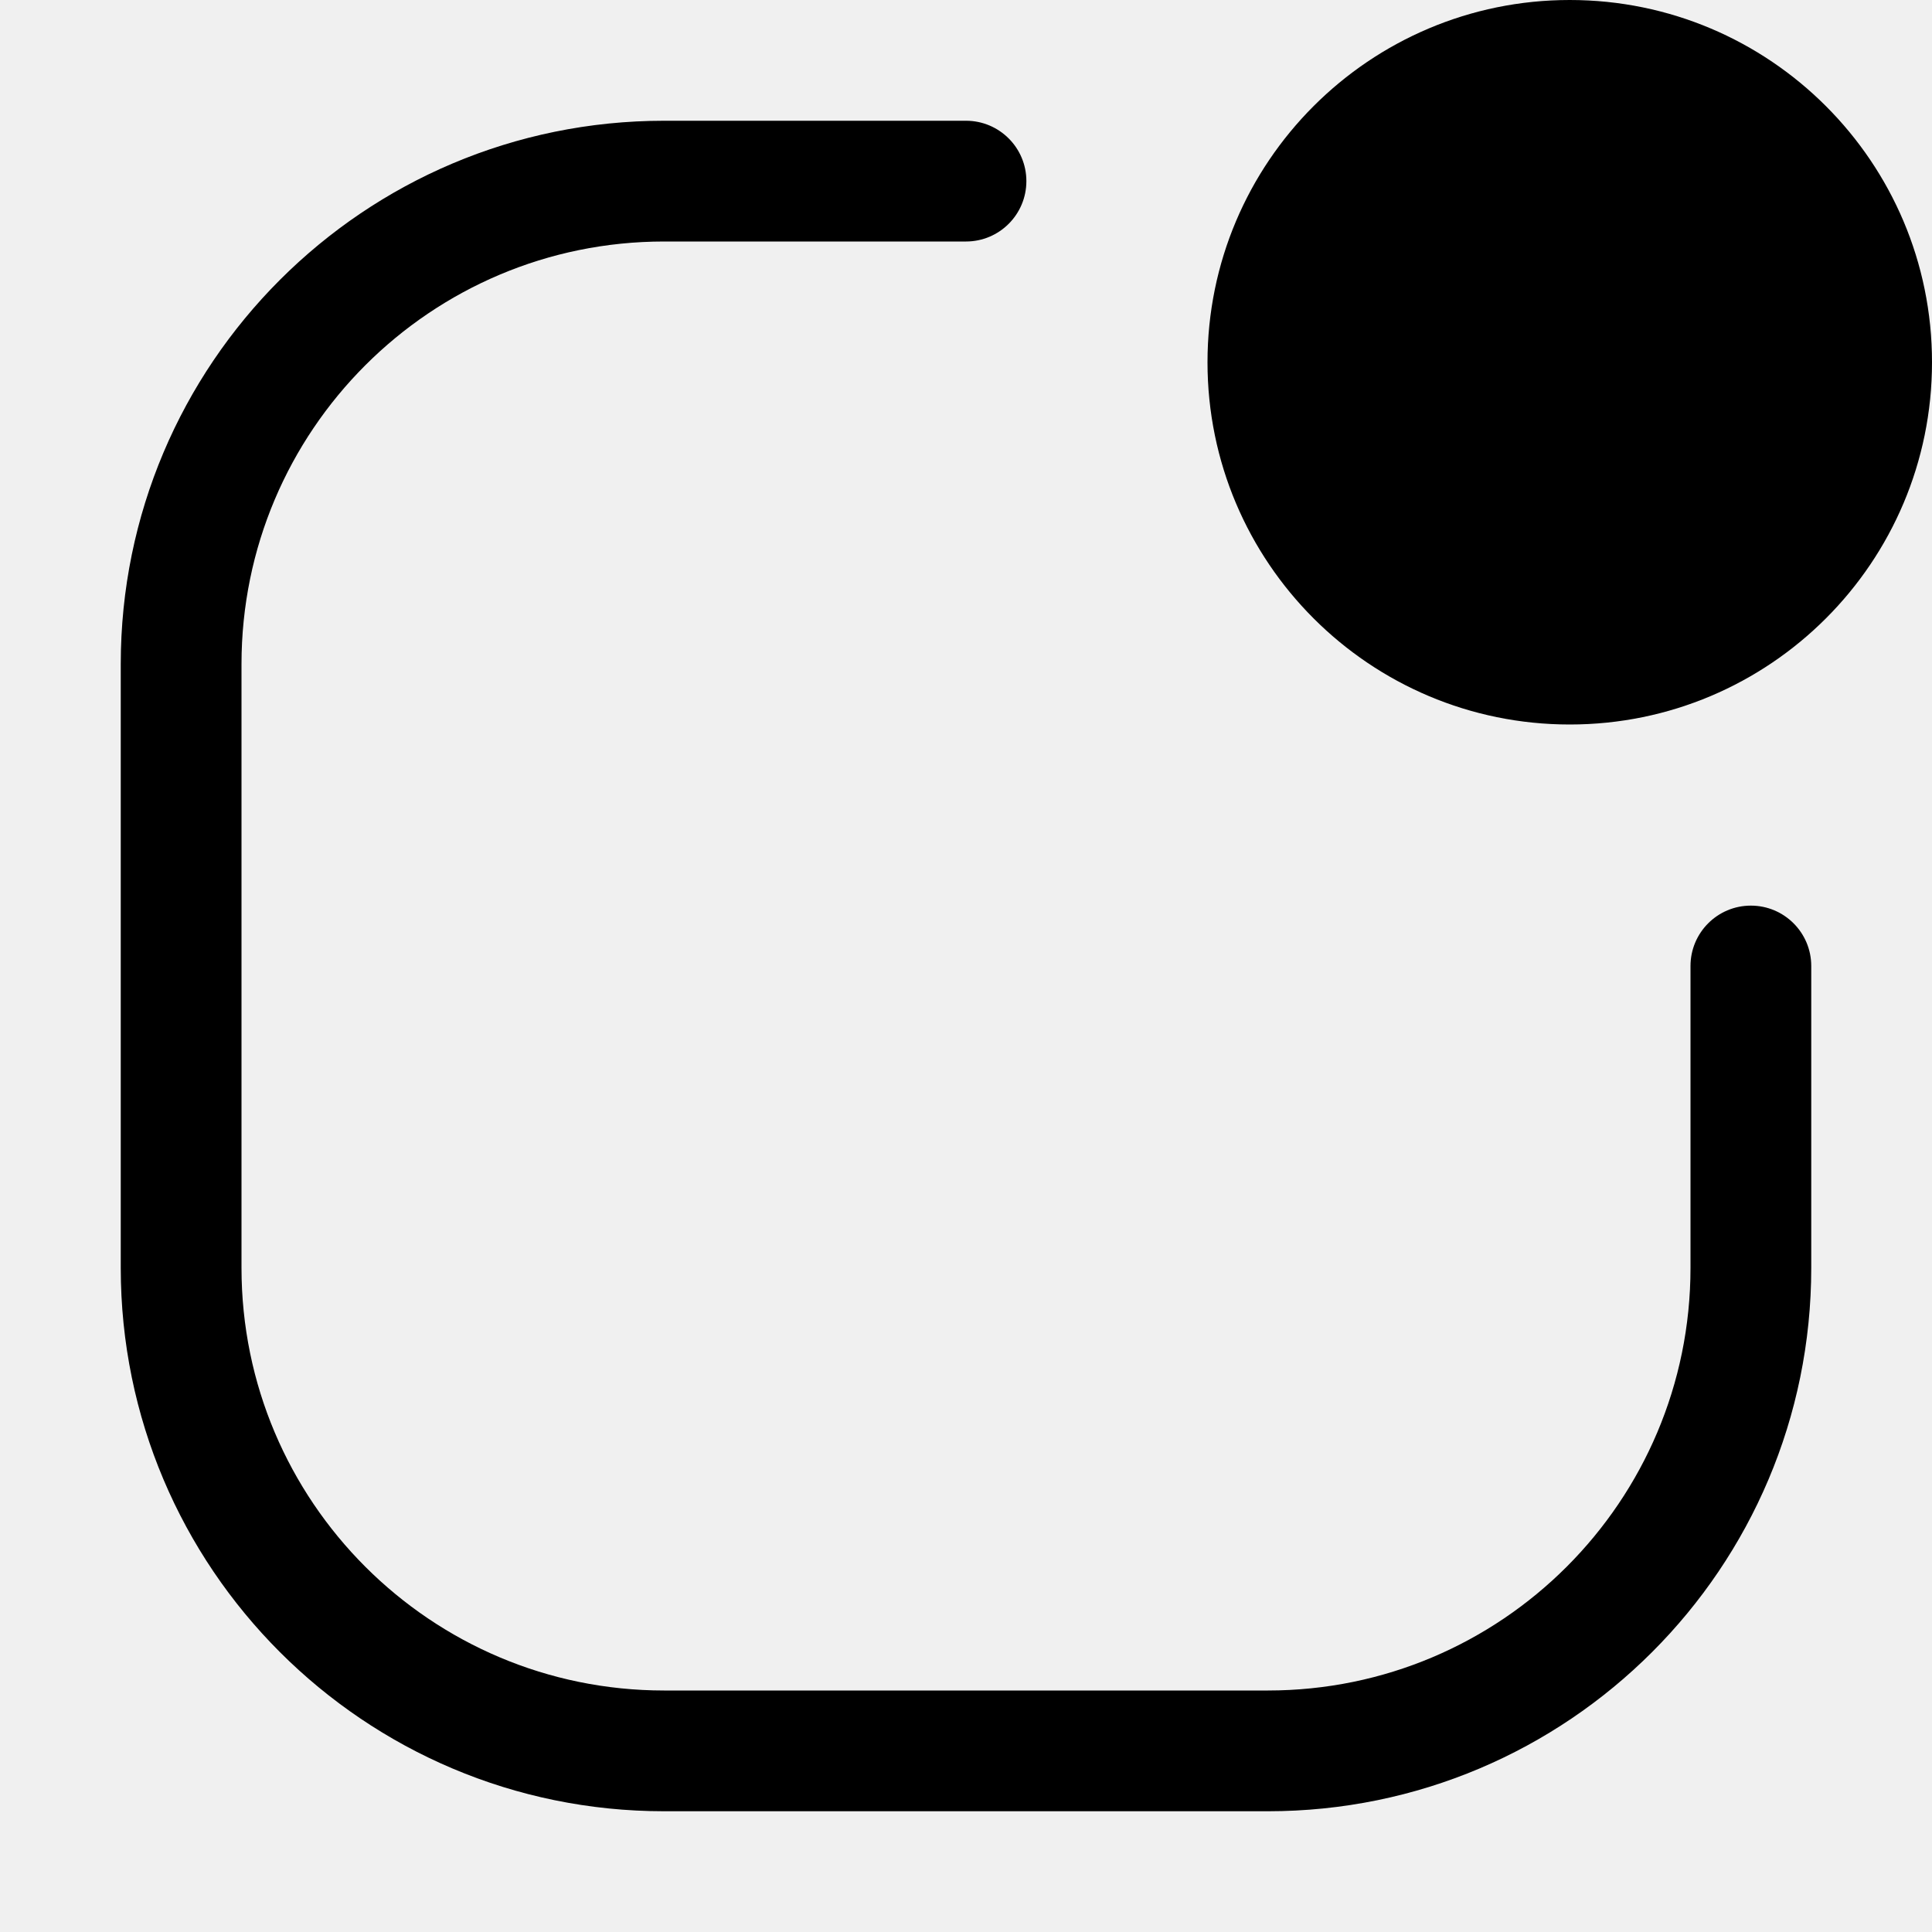
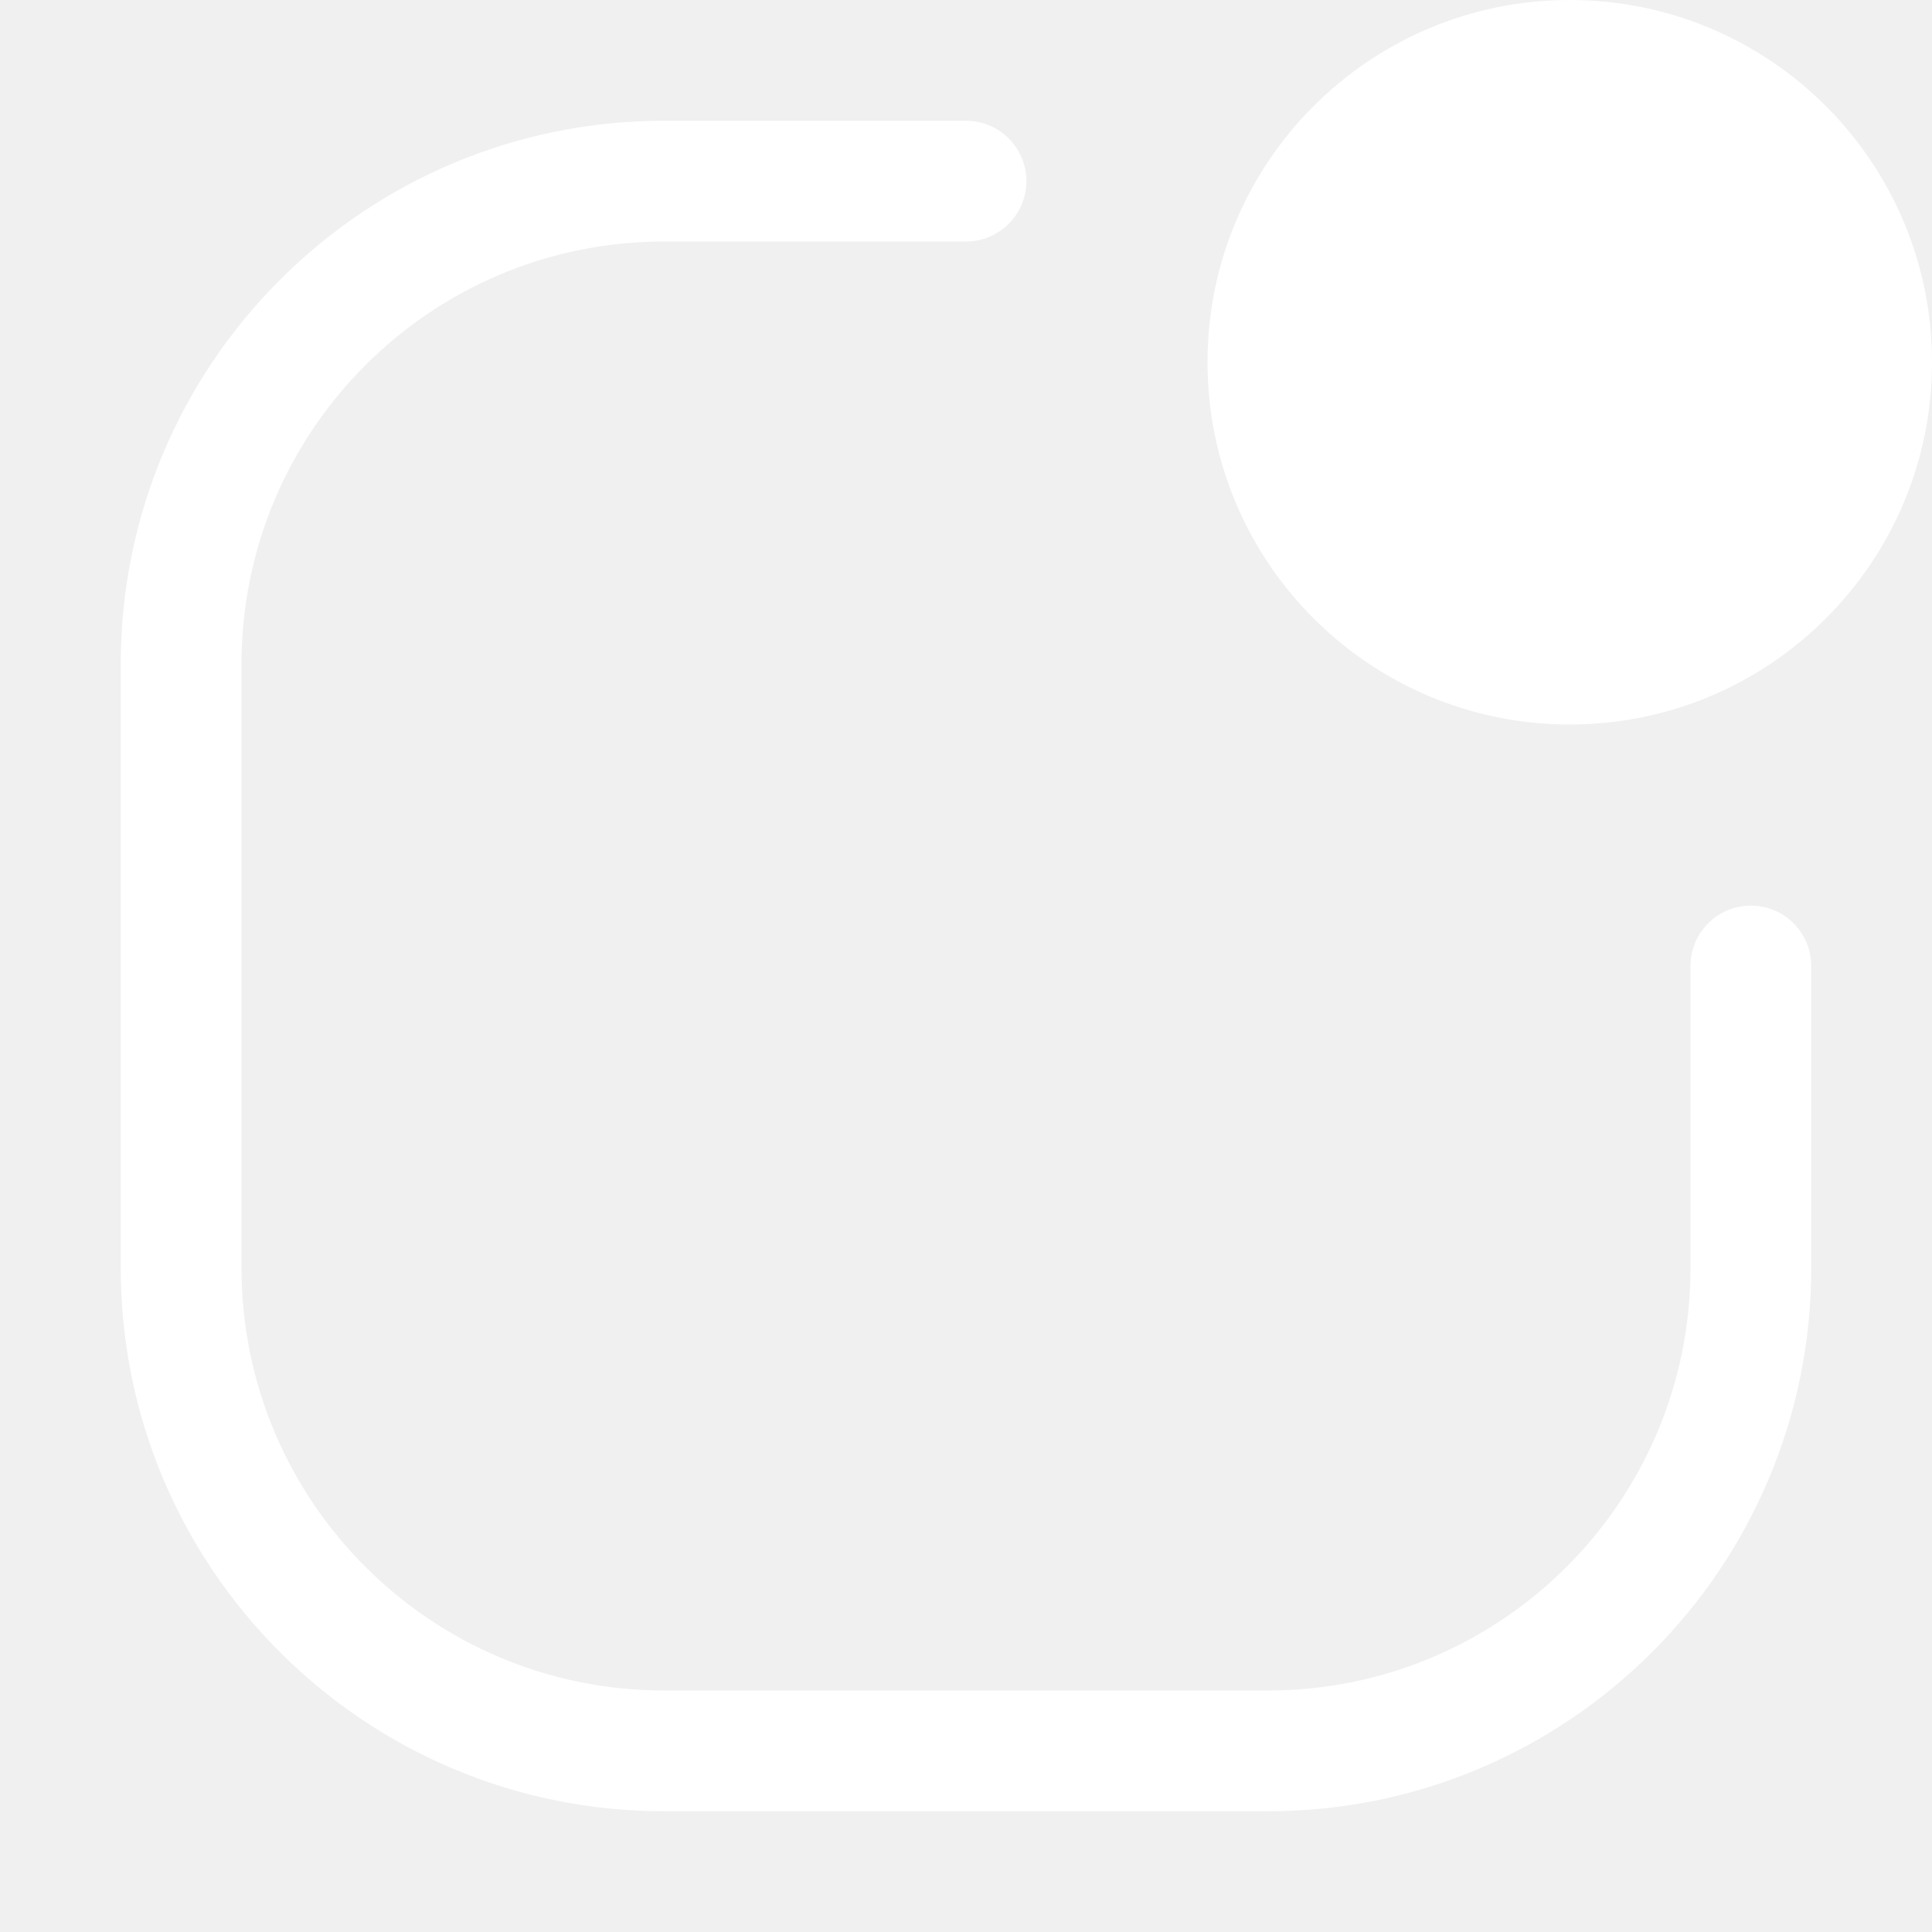
- <svg xmlns="http://www.w3.org/2000/svg" width="16" height="16" fill="currentColor" class="bi bi-app-indicator" viewBox="0 0 16 16">
+ <svg xmlns="http://www.w3.org/2000/svg" width="16" height="16" fill="white" class="bi bi-app-indicator" viewBox="0 0 16 16">
+   <circle r="1e5" fill="black" />
  <path d="M5.5 2A3.5 3.5 0 0 0 2 5.5v5A3.5 3.5 0 0 0 5.5 14h5a3.5 3.5 0 0 0 3.5-3.5V8a.5.5 0 0 1 1 0v2.5a4.5 4.5 0 0 1-4.5 4.5h-5A4.5 4.5 0 0 1 1 10.5v-5A4.5 4.5 0 0 1 5.5 1H8a.5.5 0 0 1 0 1H5.5z" />
  <path d="M16 3a3 3 0 1 1-6 0 3 3 0 0 1 6 0z" />
</svg>
